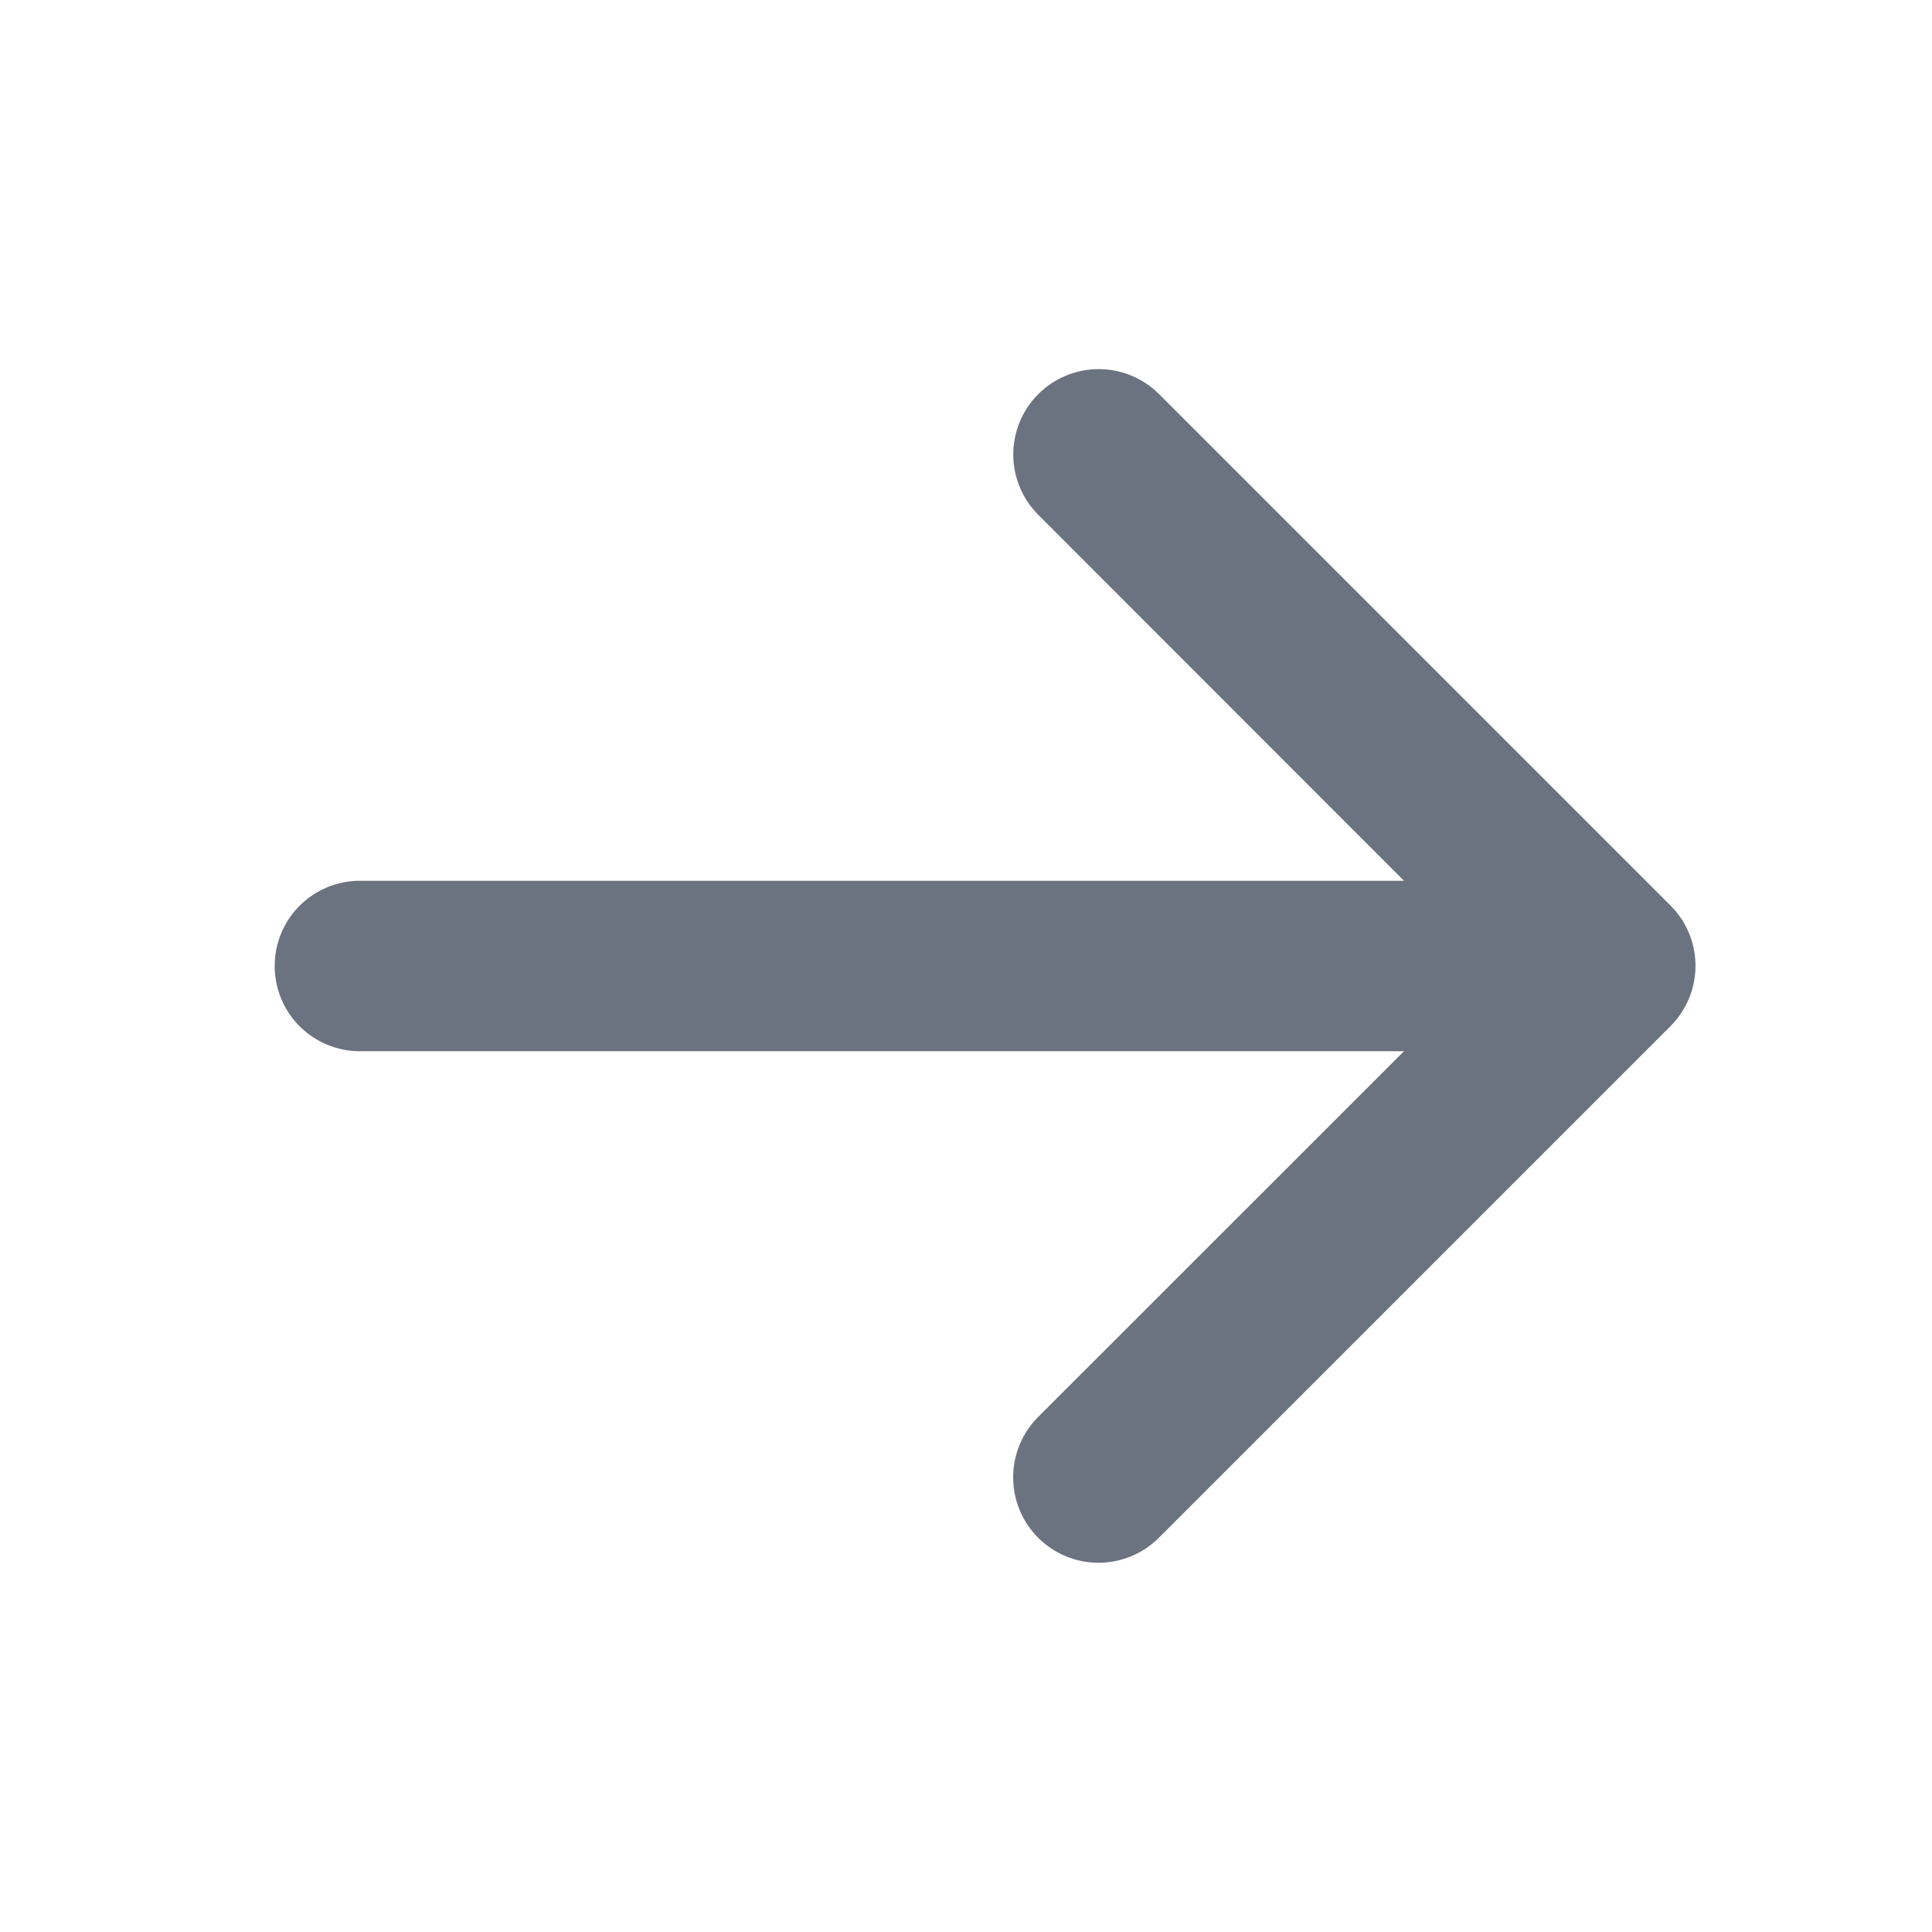
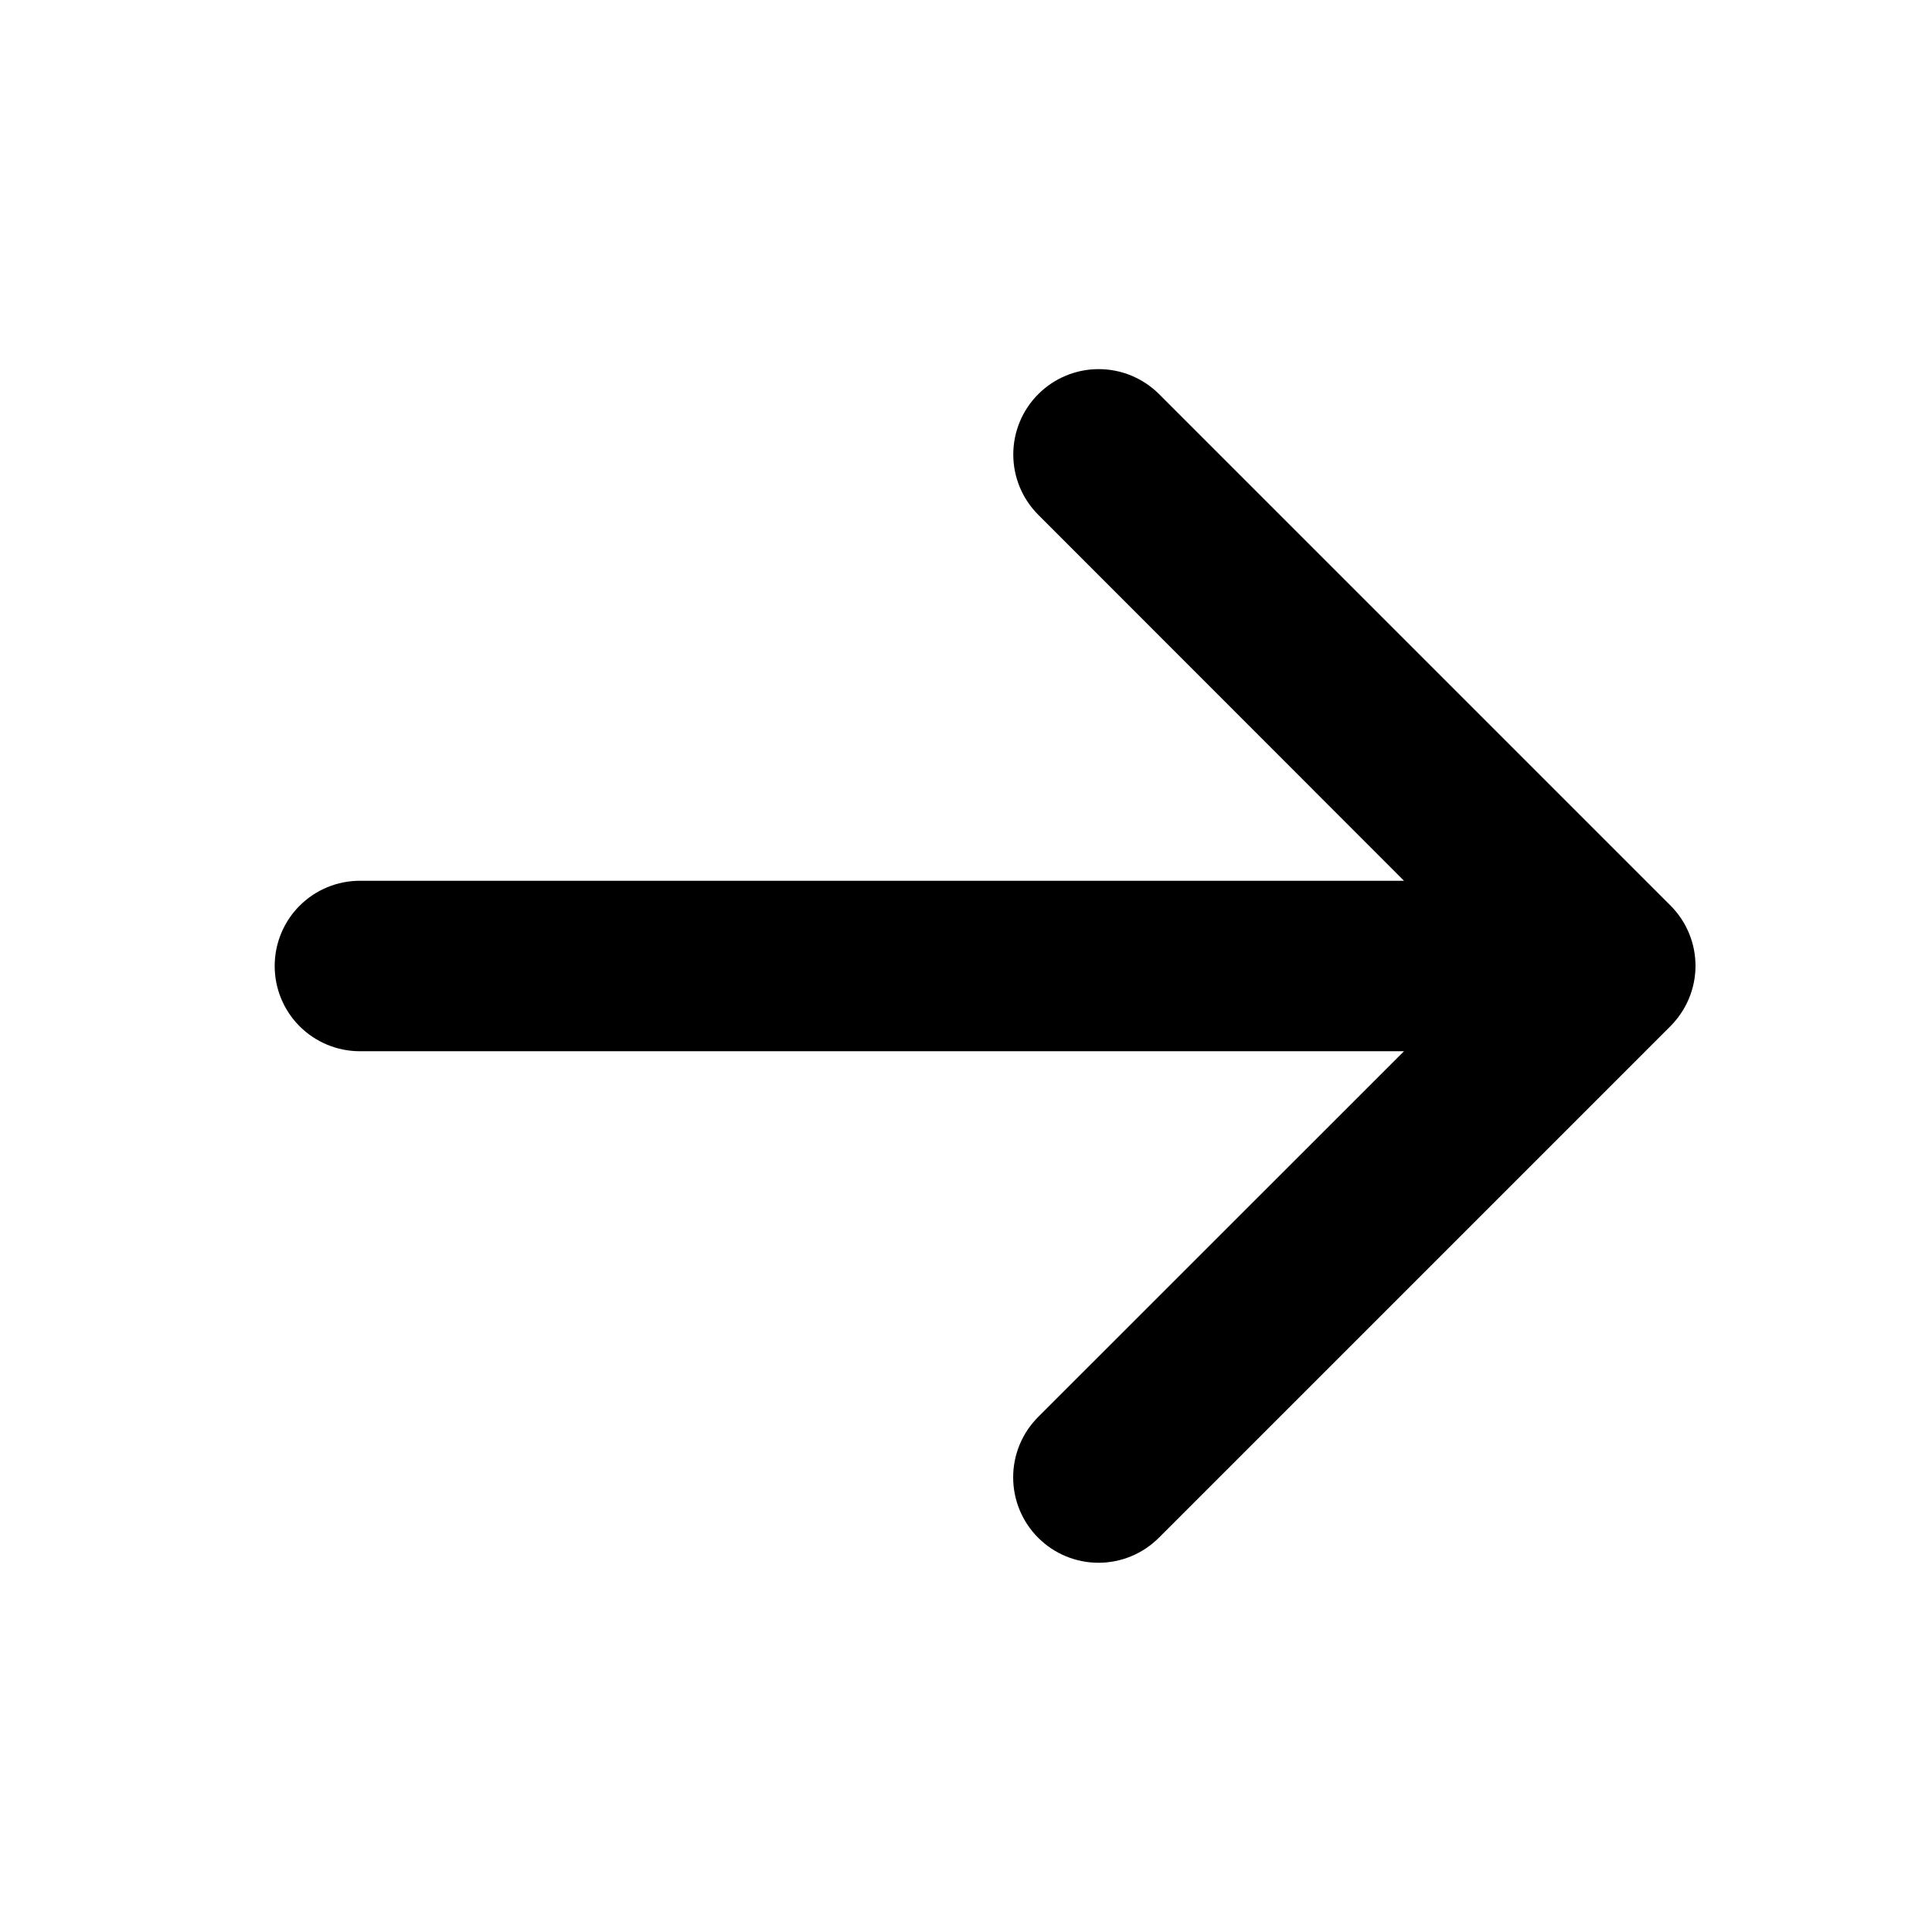
<svg xmlns="http://www.w3.org/2000/svg" width="17" height="17" viewBox="0 0 17 17" fill="none">
-   <path d="M14.697 9.031L10.197 13.531C10.056 13.672 9.865 13.751 9.666 13.751C9.467 13.751 9.276 13.672 9.135 13.531C8.994 13.39 8.915 13.199 8.915 12.999C8.915 12.8 8.994 12.609 9.135 12.468L12.354 9.25H3.167C2.968 9.25 2.777 9.171 2.636 9.03C2.496 8.89 2.417 8.699 2.417 8.5C2.417 8.301 2.496 8.11 2.636 7.97C2.777 7.829 2.968 7.75 3.167 7.75H12.354L9.136 4.53C8.995 4.389 8.916 4.198 8.916 3.999C8.916 3.8 8.995 3.609 9.136 3.468C9.277 3.327 9.468 3.248 9.667 3.248C9.867 3.248 10.058 3.327 10.199 3.468L14.699 7.968C14.768 8.037 14.824 8.12 14.862 8.212C14.9 8.303 14.919 8.401 14.919 8.499C14.919 8.598 14.899 8.696 14.861 8.787C14.823 8.878 14.767 8.961 14.697 9.031Z" fill="#6B7280" />
+   <path d="M14.697 9.031L10.197 13.531C10.056 13.672 9.865 13.751 9.666 13.751C9.467 13.751 9.276 13.672 9.135 13.531C8.994 13.39 8.915 13.199 8.915 12.999C8.915 12.8 8.994 12.609 9.135 12.468L12.354 9.25H3.167C2.968 9.25 2.777 9.171 2.636 9.03C2.496 8.89 2.417 8.699 2.417 8.5C2.417 8.301 2.496 8.11 2.636 7.97C2.777 7.829 2.968 7.75 3.167 7.75H12.354L9.136 4.53C8.995 4.389 8.916 4.198 8.916 3.999C8.916 3.8 8.995 3.609 9.136 3.468C9.277 3.327 9.468 3.248 9.667 3.248C9.867 3.248 10.058 3.327 10.199 3.468L14.699 7.968C14.768 8.037 14.824 8.12 14.862 8.212C14.9 8.303 14.919 8.401 14.919 8.499C14.919 8.598 14.899 8.696 14.861 8.787C14.823 8.878 14.767 8.961 14.697 9.031Z" fill="currentColor" />
</svg>
